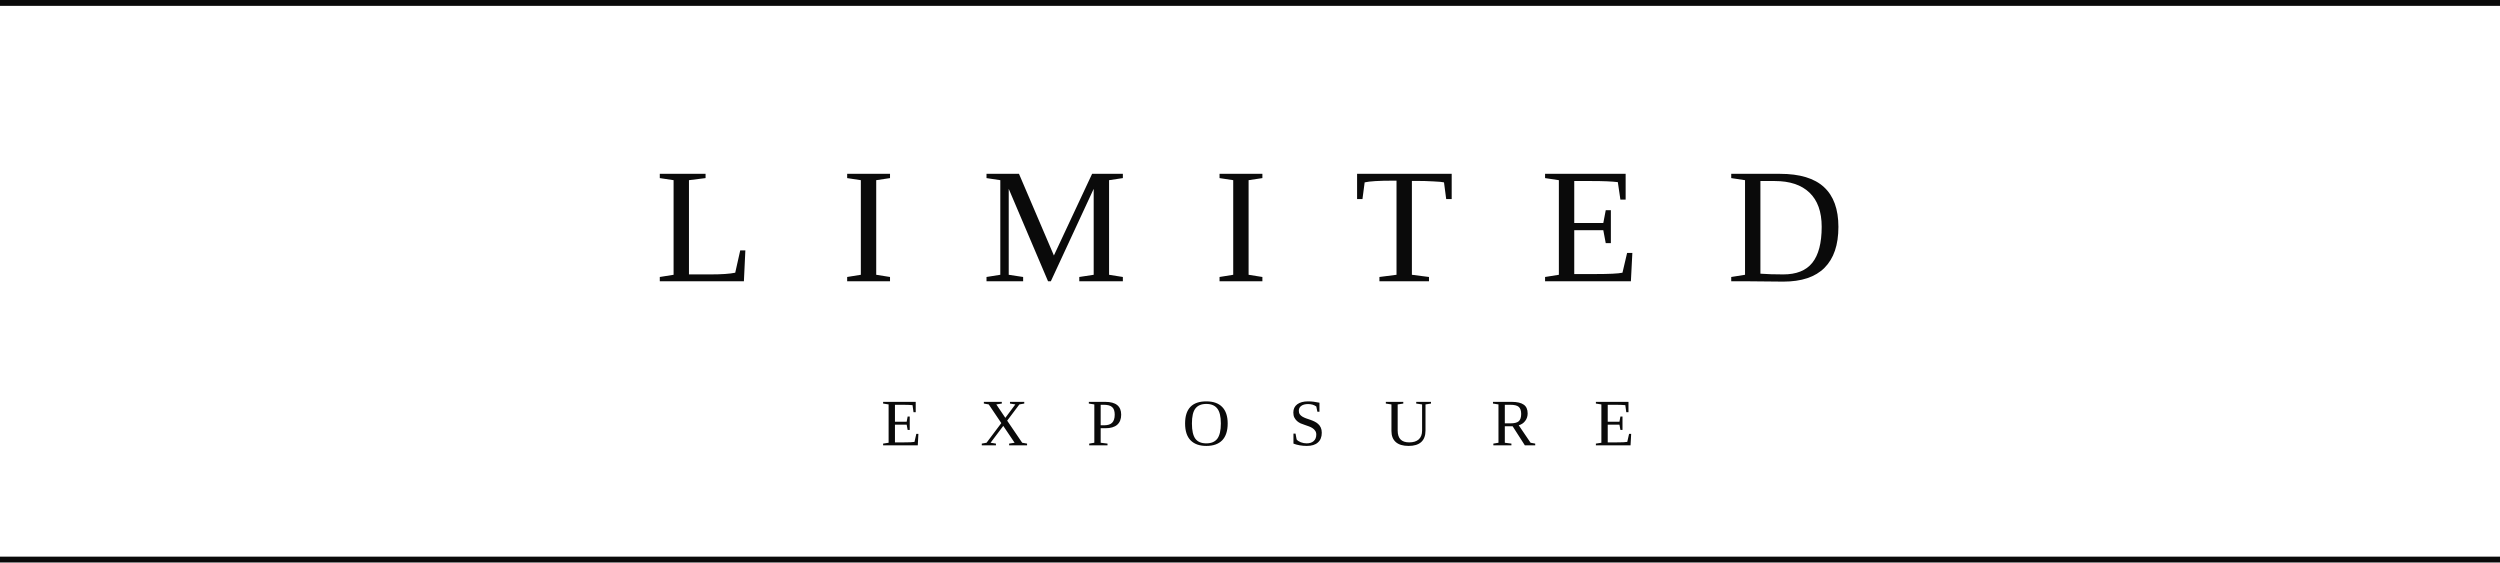
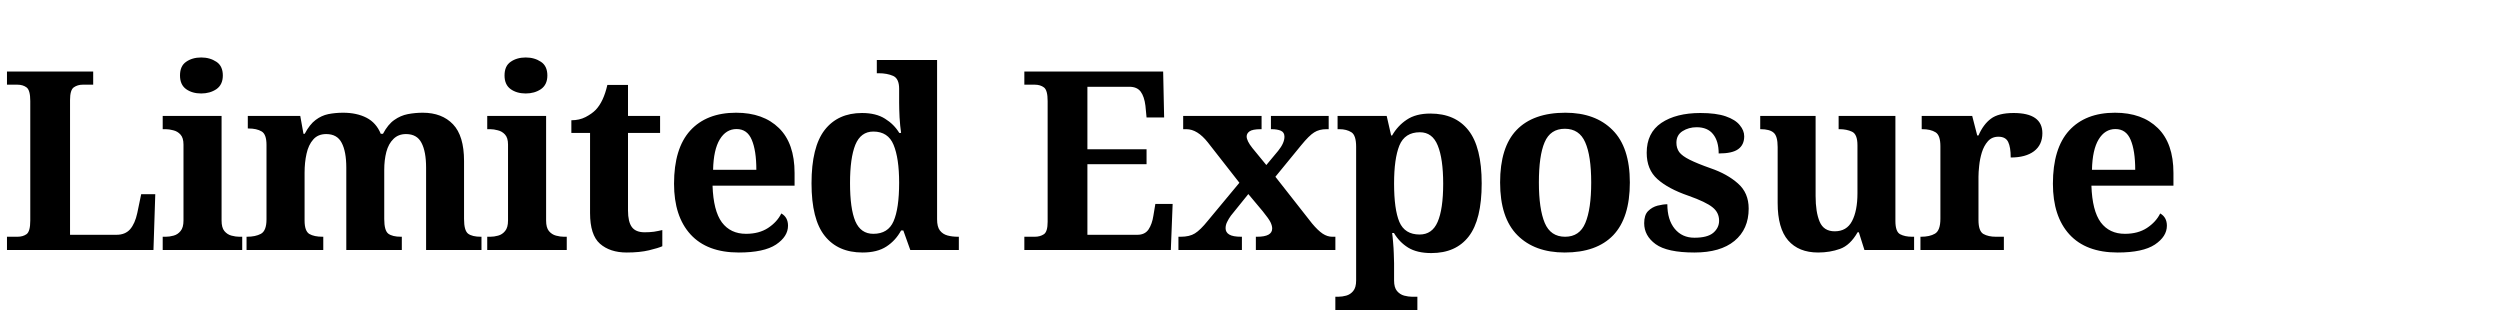
- <svg xmlns="http://www.w3.org/2000/svg" viewBox="0 0 320 72" fill="none" role="img" aria-label="Limited Exposure">
-   <rect x="0" y="0" width="320" height="0.75" fill="#0A0A0A" />
-   <text x="160" y="36" font-family="'Playfair Display', 'Times New Roman', Georgia, serif" font-size="21" font-weight="400" letter-spacing="11" text-anchor="middle" fill="#0A0A0A">LIMITED</text>
-   <text x="161" y="57" font-family="'Playfair Display', 'Times New Roman', Georgia, serif" font-size="8.5" font-weight="400" letter-spacing="7.5" text-anchor="middle" fill="#0A0A0A">EXPOSURE</text>
-   <rect x="0" y="71.25" width="320" height="0.75" fill="#0A0A0A" />
+ <svg xmlns="http://www.w3.org/2000/svg" viewBox="0 0 280 36" fill="none" role="img" aria-label="Limited Exposure">
+   <text x="0" y="28" font-family="'Noto Serif', Georgia, serif" font-size="28" font-weight="900" letter-spacing="-0.02em" fill="#000000" text-decoration="none">Limited Exposure</text>
</svg>
